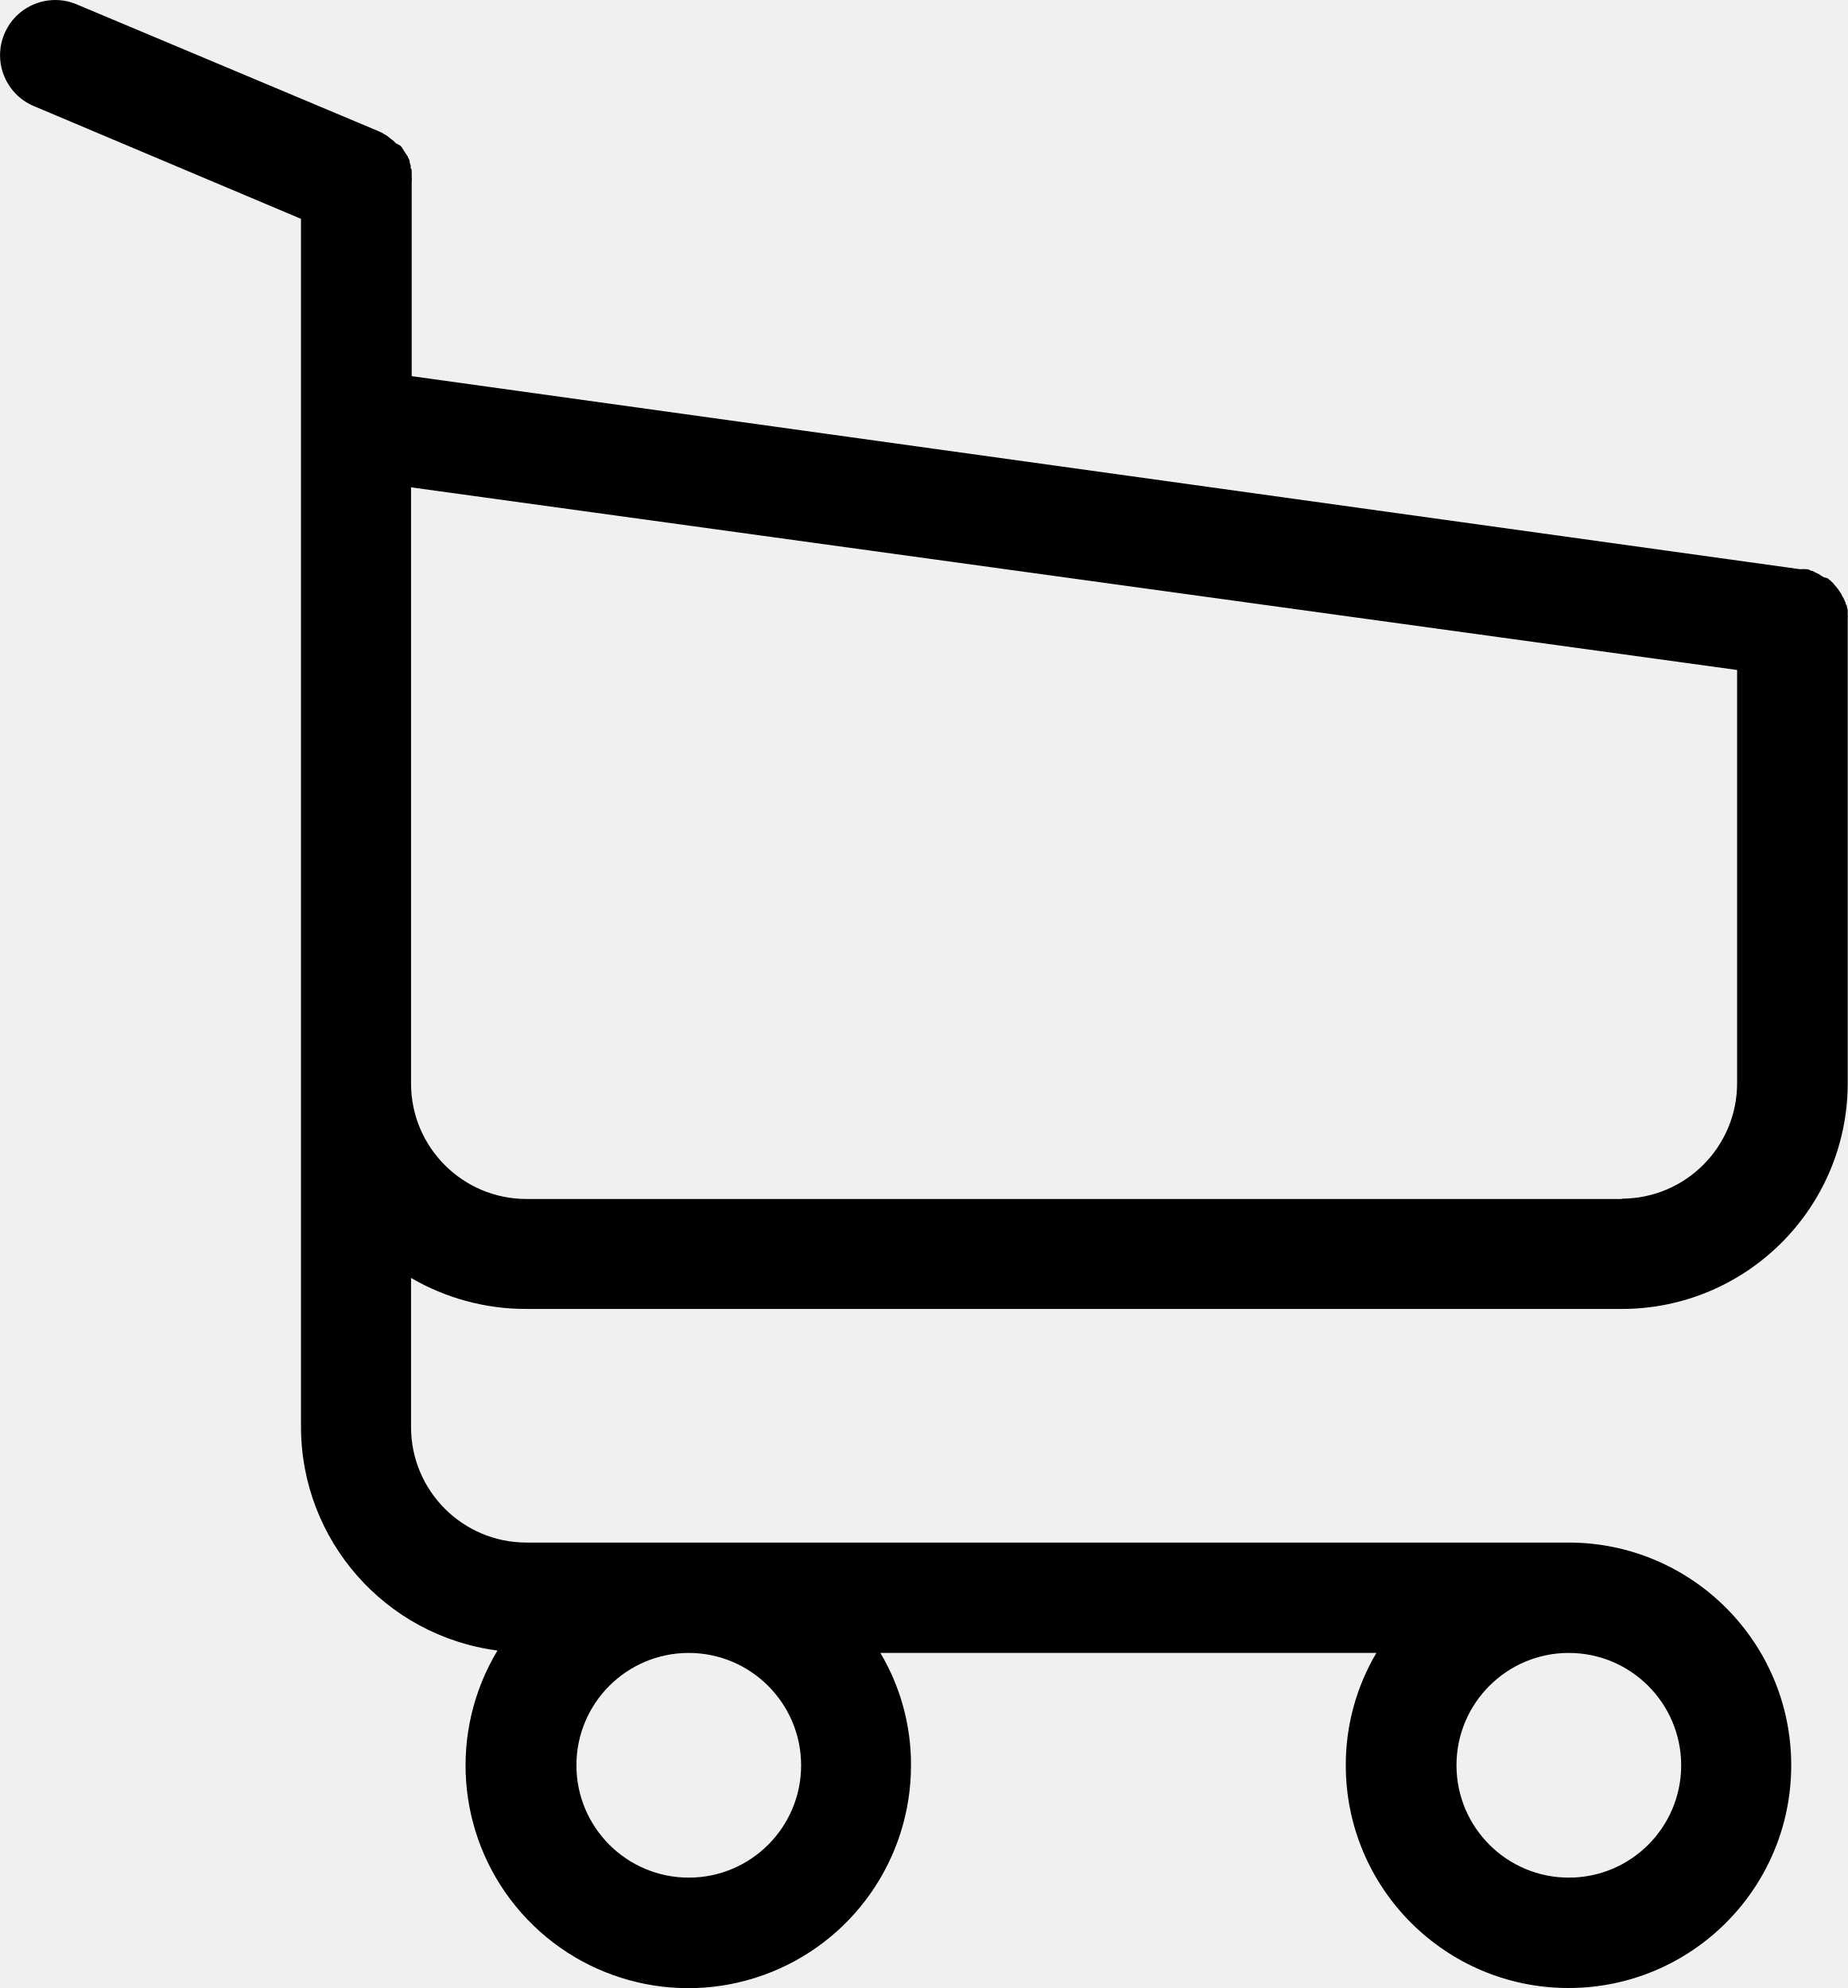
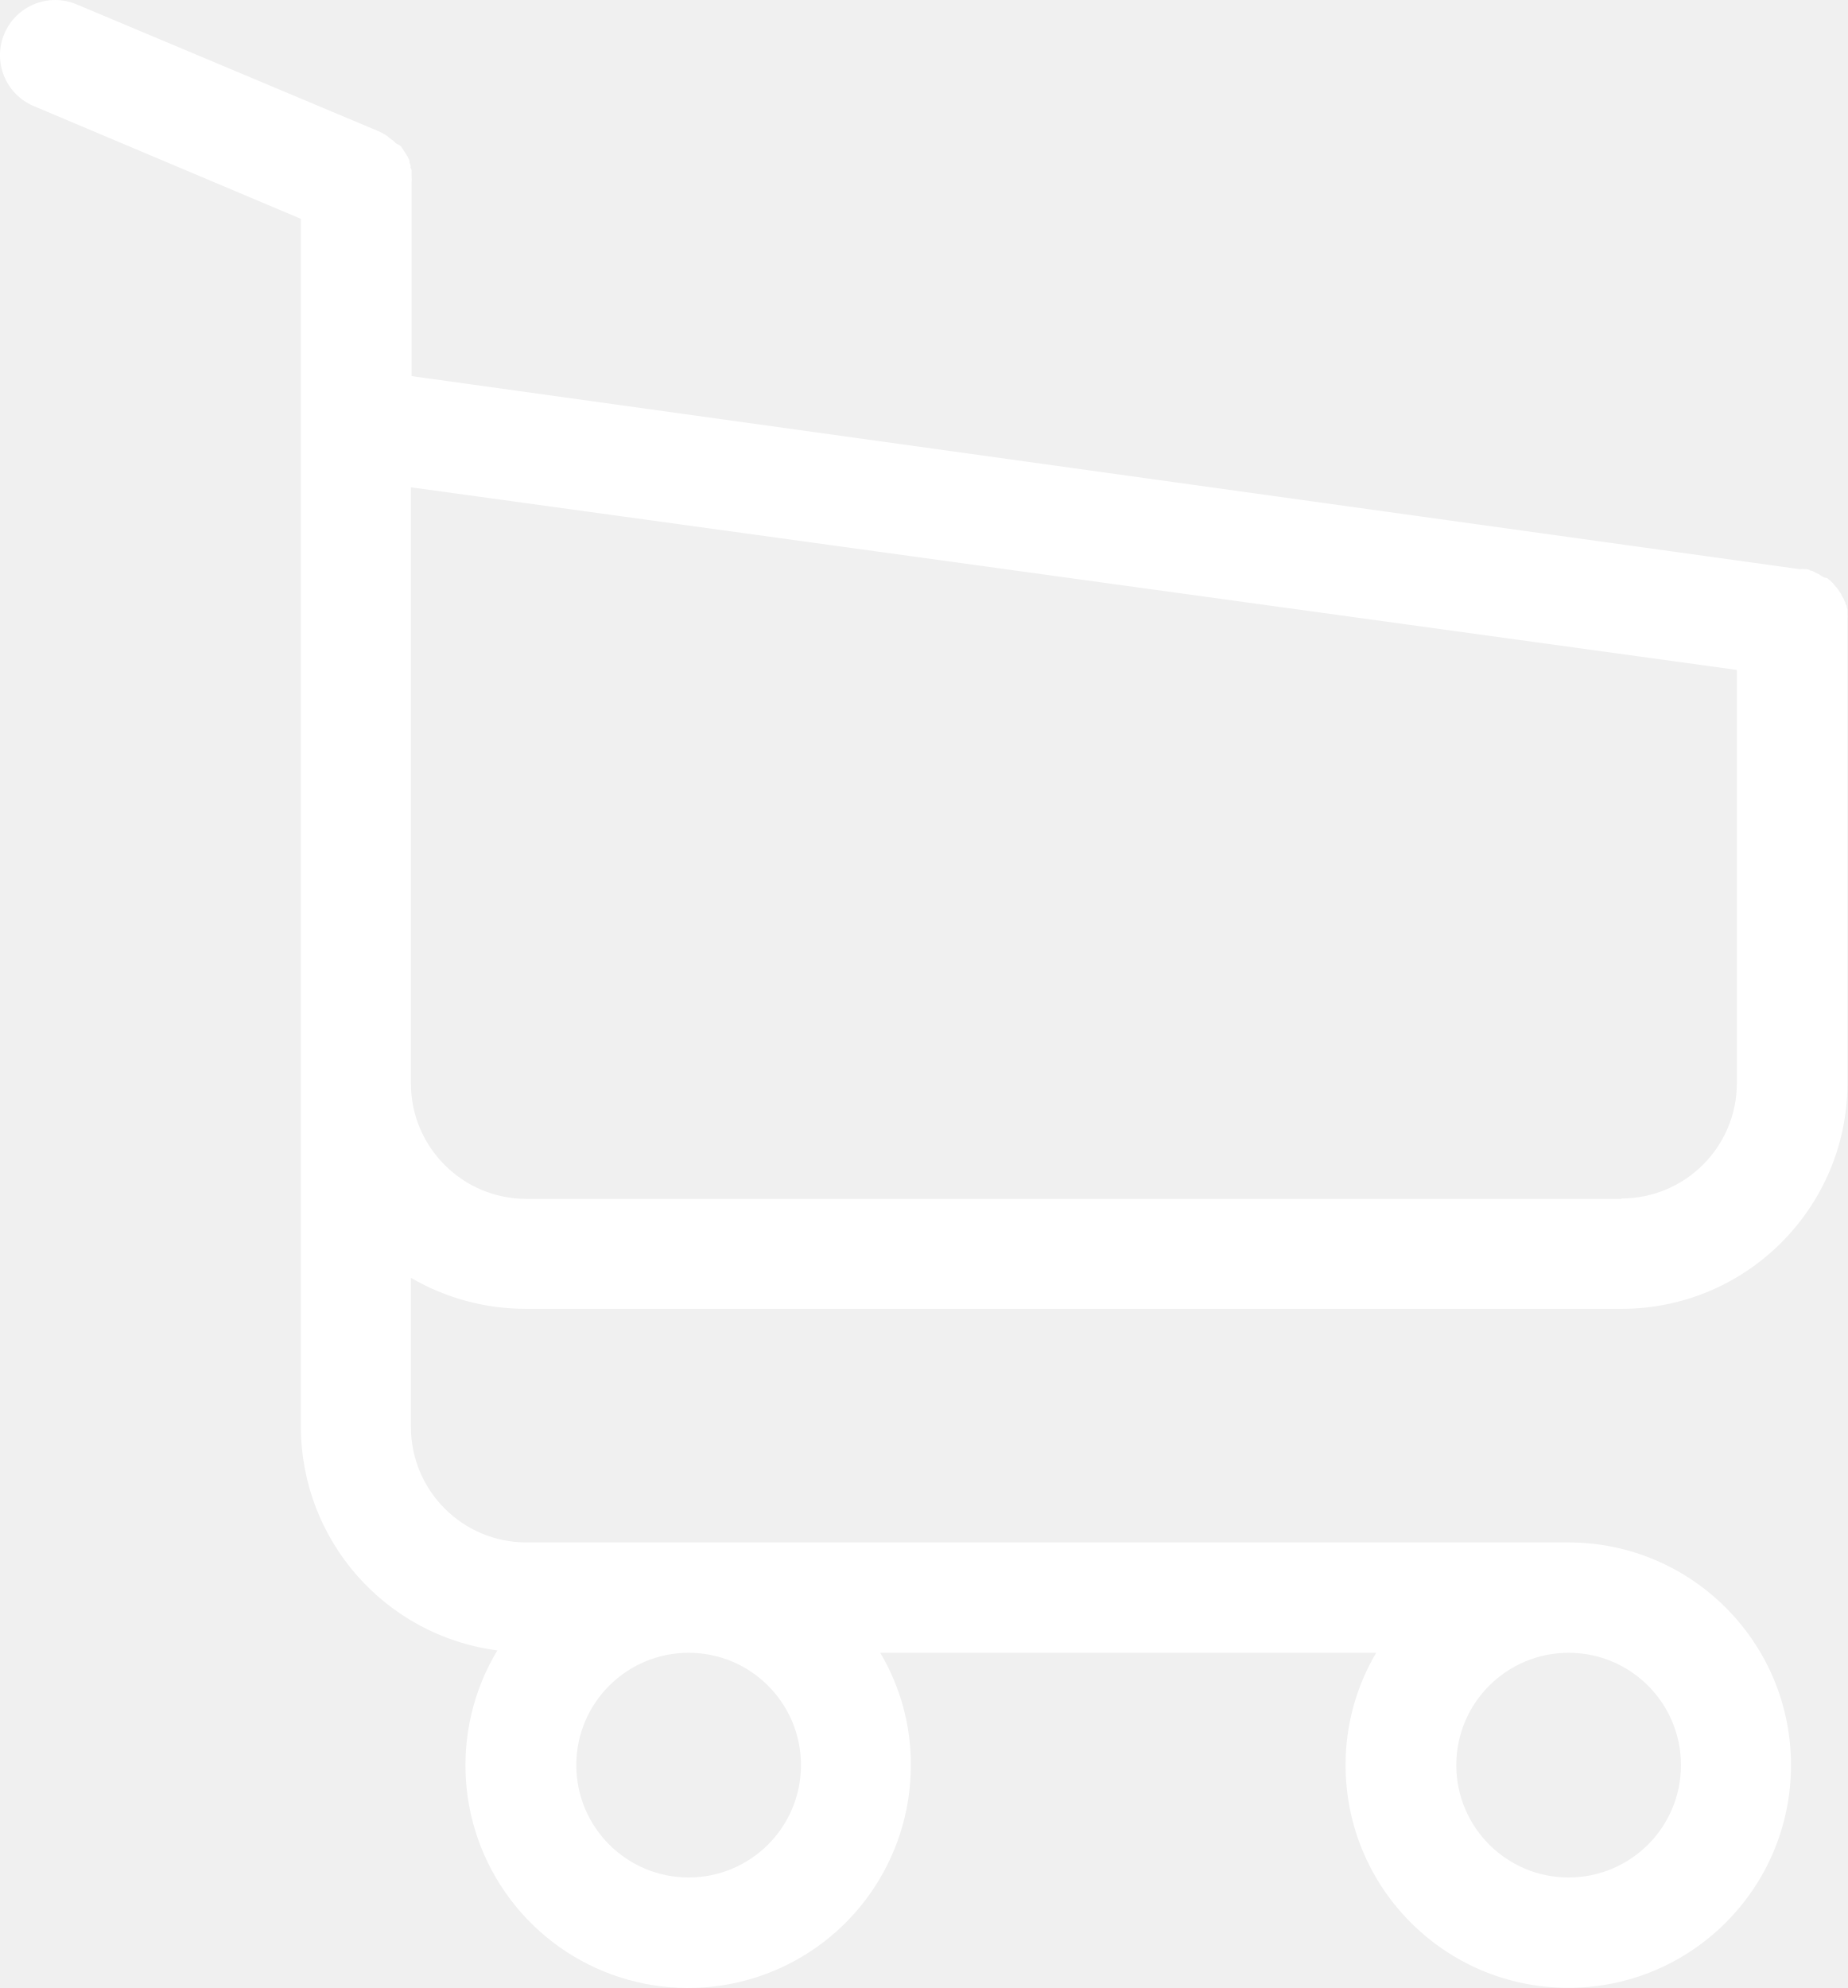
- <svg xmlns="http://www.w3.org/2000/svg" viewBox="0 0 22.396 24.1">
-   <g transform="translate(-17.2 0)">
-     <path d="M23.583,15.868H36.862A2.74,2.74,0,0,0,39.6,13.134V7.488a.063.063,0,0,0,0-.03c0-.01,0-.025,0-.035s0-.02,0-.03a.315.315,0,0,1-.01-.035c0-.01,0-.02-.01-.03s0-.02-.01-.03a.241.241,0,0,1-.015-.035.108.108,0,0,0-.015-.025l-.015-.03c0-.01-.01-.015-.015-.025s-.015-.02-.02-.03a.087.087,0,0,0-.02-.025c0-.01-.015-.015-.02-.025s-.015-.015-.02-.025-.015-.015-.02-.02l-.025-.025c-.01,0-.015-.015-.025-.02S39.324,7,39.314,7l-.025-.015a.1.1,0,0,1-.03-.02l-.03-.015-.03-.015-.03-.015c-.01,0-.02,0-.03-.01a.092.092,0,0,0-.035-.01.215.215,0,0,1-.025,0,.109.109,0,0,0-.04,0s-.01,0-.02,0L22.191,4.56V2.213a.3.3,0,0,0,0-.069.037.037,0,0,0,0-.02c0-.015,0-.03,0-.045s0-.025-.01-.04,0-.015,0-.025l-.015-.045s0-.015,0-.02a.148.148,0,0,0-.02-.04s0-.015-.01-.02a.1.1,0,0,0-.02-.03c0-.01-.01-.015-.015-.025s-.01-.015-.015-.025-.015-.02-.02-.03l-.015-.015L22,1.737l-.015-.015a.215.215,0,0,0-.035-.03s-.015-.01-.02-.015-.02-.015-.03-.025a.457.457,0,0,0-.04-.025s-.01,0-.015-.01l-.064-.03L18.13.053a.669.669,0,0,0-.52,1.233l3.239,1.367V17.3a2.737,2.737,0,0,0,2.382,2.709A2.7,2.7,0,1,0,28.244,21.4a2.648,2.648,0,0,0-.371-1.362h6.013a2.662,2.662,0,0,0-.371,1.362,2.7,2.7,0,1,0,2.7-2.7H23.583a1.4,1.4,0,0,1-1.4-1.4V15.492A2.765,2.765,0,0,0,23.583,15.868ZM26.912,21.4a1.362,1.362,0,1,1-1.362-1.362A1.364,1.364,0,0,1,26.912,21.4Zm10.669,0a1.362,1.362,0,1,1-1.362-1.362A1.364,1.364,0,0,1,37.581,21.4Zm-.718-6.865H23.583a1.4,1.4,0,0,1-1.4-1.4V5.908L38.259,8.122v5.008A1.4,1.4,0,0,1,36.862,14.531Z" />
+ <svg xmlns="http://www.w3.org/2000/svg" width="22.401" height="24.102" viewBox="0 0 22.401 24.102">
+   <g transform="translate(-17.201 0)">
+     <path d="M23.583,15.868H36.862A2.74,2.74,0,0,0,39.6,13.134V7.488a.063.063,0,0,0,0-.03V7.393a.316.316,0,0,1-.01-.035.037.037,0,0,0-.01-.03c-.01-.01,0-.02-.01-.03a.241.241,0,0,1-.015-.035.108.108,0,0,0-.015-.025l-.015-.03c0-.01-.01-.015-.015-.025s-.015-.02-.02-.03a.087.087,0,0,0-.02-.025c0-.01-.015-.015-.02-.025s-.015-.015-.02-.025-.015-.015-.02-.02l-.025-.025c-.01,0-.015-.015-.025-.02A.159.159,0,0,0,39.314,7l-.025-.015a.1.1,0,0,1-.03-.02l-.03-.015-.03-.015-.03-.015a.037.037,0,0,1-.03-.01A.092.092,0,0,0,39.1,6.9h-.025a.109.109,0,0,0-.04,0h-.02L22.191,4.56V2.213a.3.3,0,0,0,0-.069.037.037,0,0,0,0-.02q0-.022,0-.045a.06.06,0,0,0-.01-.04c-.01-.015,0-.015,0-.025l-.015-.045v-.02a.148.148,0,0,0-.02-.04s0-.015-.01-.02a.1.1,0,0,0-.02-.03c0-.01-.01-.015-.015-.025s-.01-.015-.015-.025-.015-.02-.02-.03l-.015-.015L22,1.737l-.015-.015a.215.215,0,0,0-.035-.03.2.2,0,0,1-.02-.015c-.005,0-.02-.015-.03-.025l-.04-.025a.018.018,0,0,1-.015-.01l-.064-.03L18.13.053a.669.669,0,1,0-.52,1.233l3.239,1.367V17.3a2.737,2.737,0,0,0,2.382,2.709A2.7,2.7,0,1,0,28.244,21.4a2.648,2.648,0,0,0-.371-1.362h6.013a2.662,2.662,0,0,0-.371,1.362,2.7,2.7,0,1,0,2.7-2.7H23.583a1.4,1.4,0,0,1-1.4-1.4V15.492a2.765,2.765,0,0,0,1.4.376ZM26.912,21.4a1.362,1.362,0,1,1-1.362-1.362A1.362,1.362,0,0,1,26.912,21.4Zm10.669,0a1.362,1.362,0,1,1-1.362-1.362A1.362,1.362,0,0,1,37.581,21.4Zm-.718-6.865H23.583a1.4,1.4,0,0,1-1.4-1.4V5.908L38.259,8.122V13.13a1.4,1.4,0,0,1-1.4,1.4Z" fill="#fff" />
  </g>
</svg>
